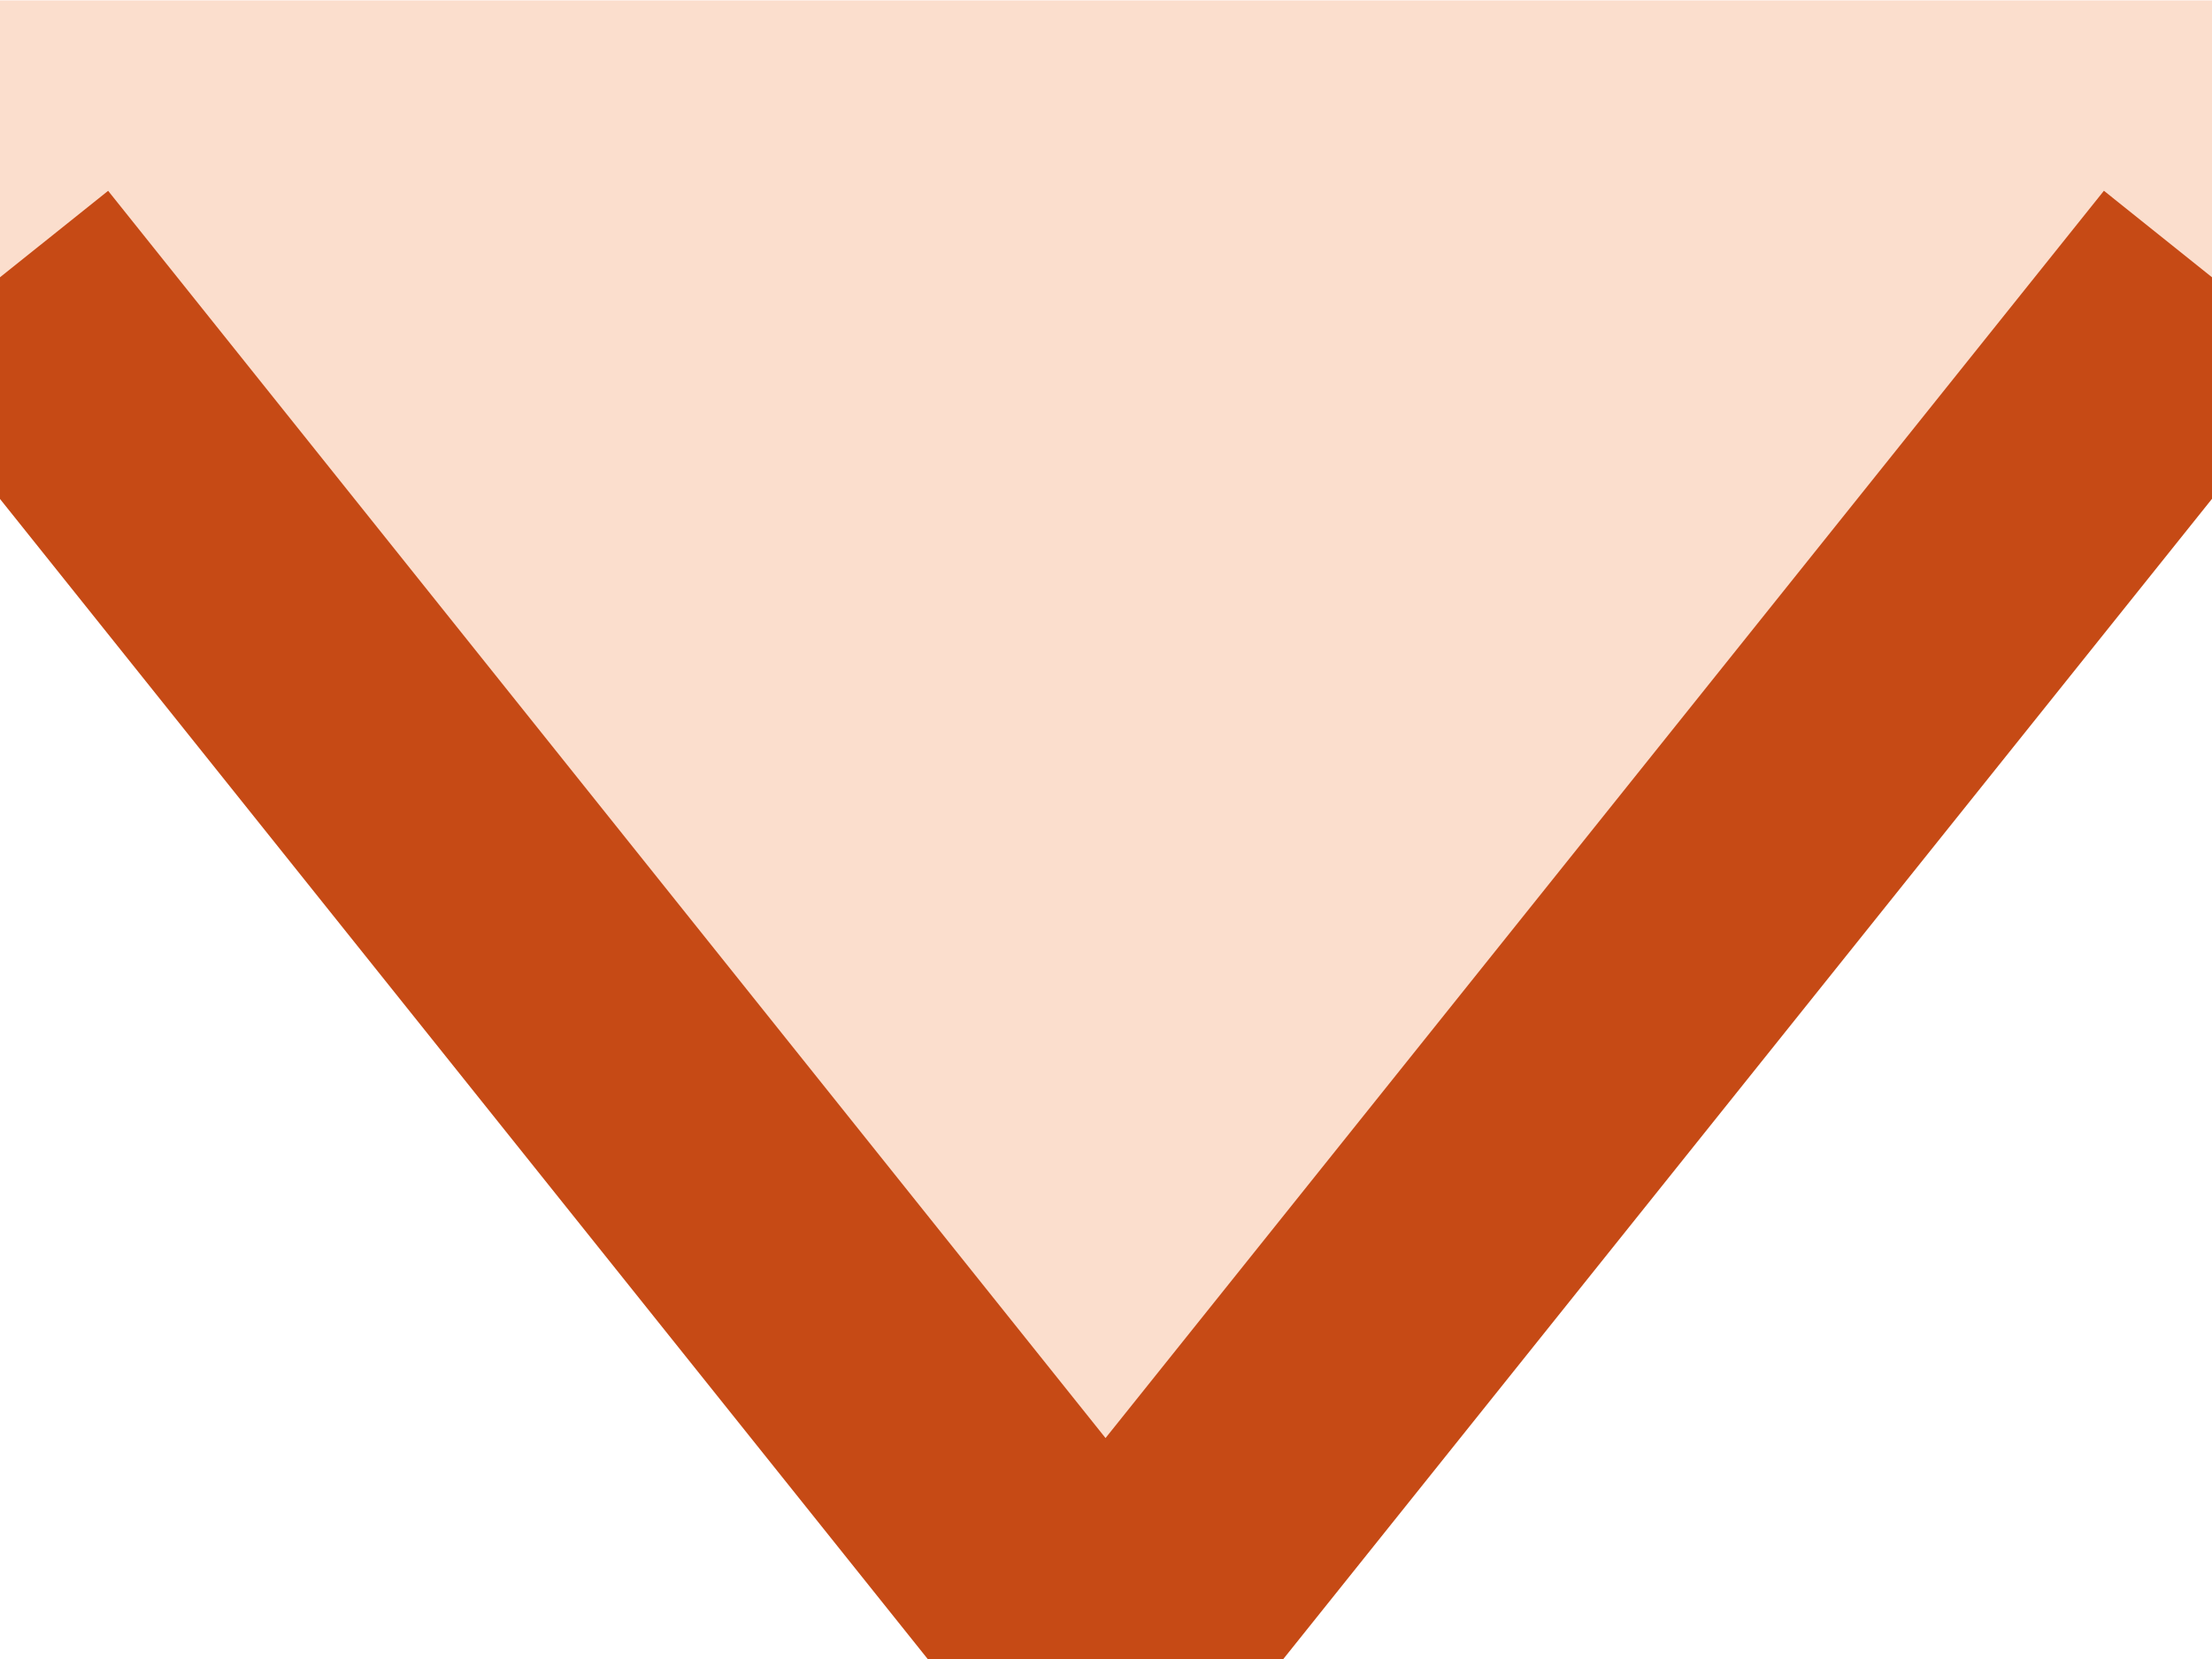
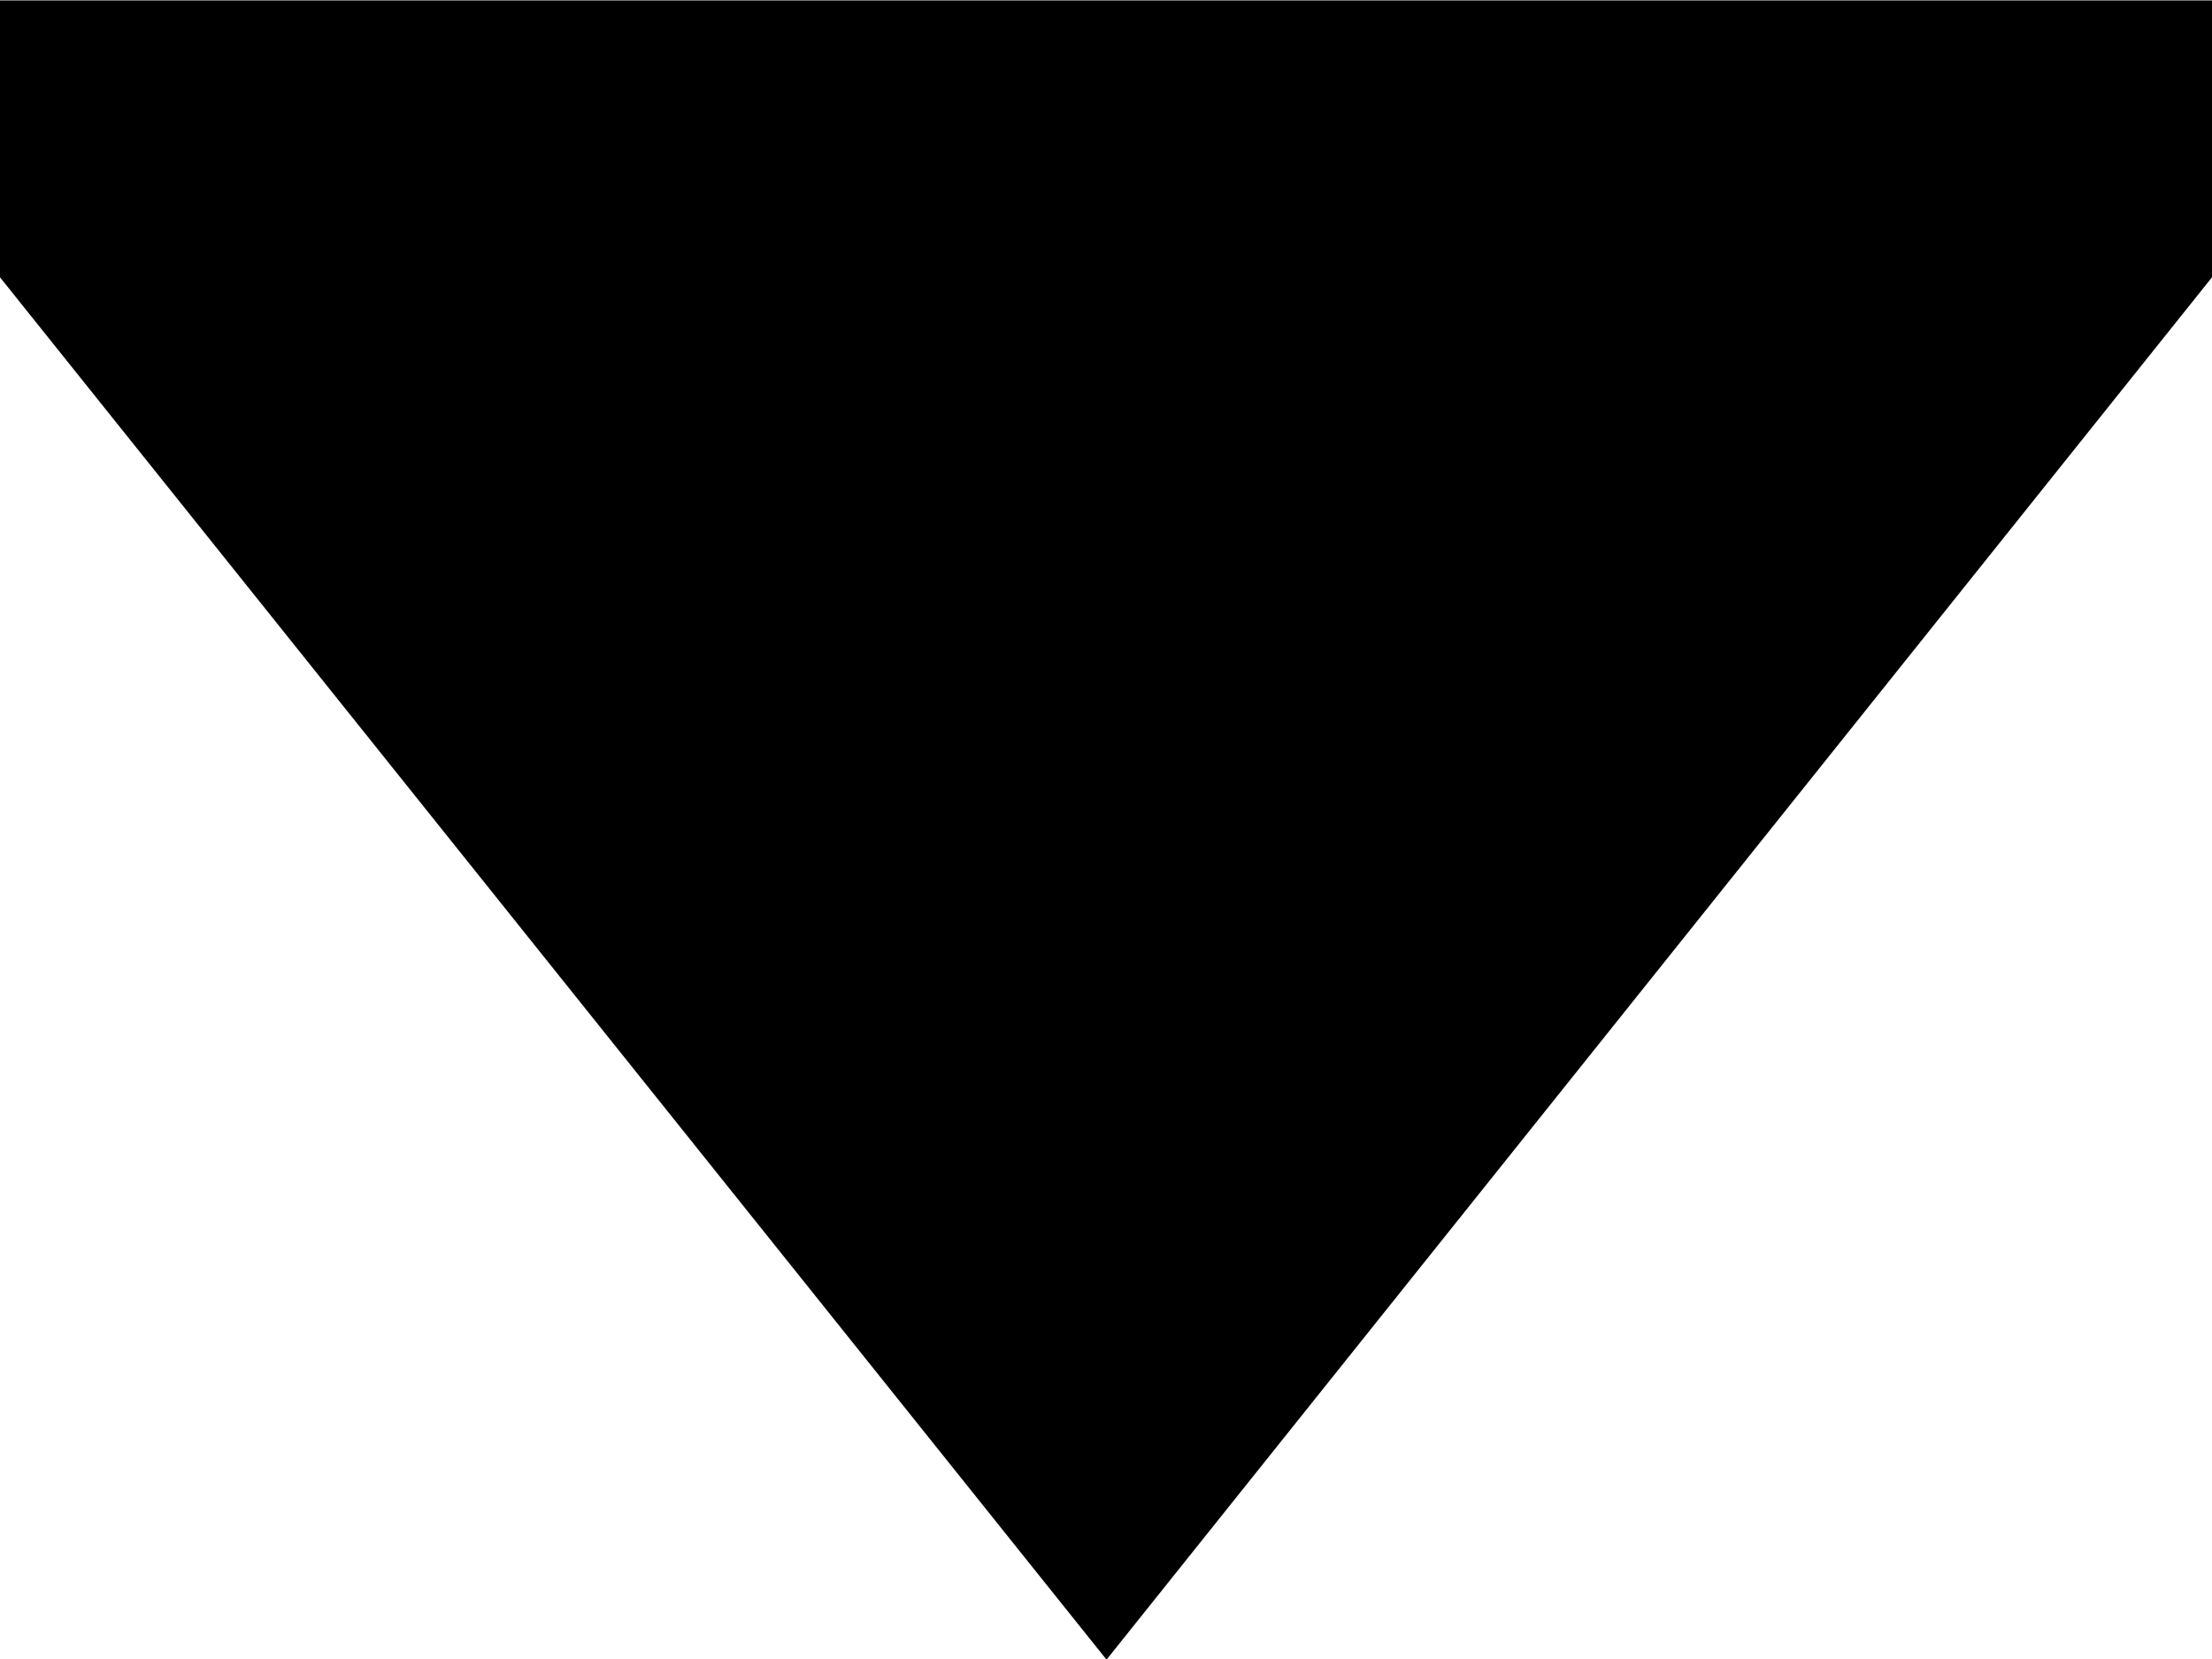
<svg xmlns="http://www.w3.org/2000/svg" width="8" height="6" viewBox="0 0 2.117 1.587" version="1.1" id="svg5">
  <defs id="defs2" />
  <g id="layer1">
-     <path class="arrow-fill" id="rect2294" style="fill:#fbdecd;fill-opacity:1;stroke:none;stroke-width:0.265;stroke-dasharray:none;stroke-opacity:1" d="M 0,0.265 V 0 h 2.117 l 1e-7,0.265 -1.058,1.323 z" />
-     <path class="arrow-border" style="fill:none;stroke:#c64a15;stroke-width:0.265px;stroke-linecap:butt;stroke-linejoin:miter;stroke-opacity:1" d="M 0,0.265 1.058,1.588 2.117,0.265" id="path1006" />
+     <path class="arrow-fill" id="rect2294" style="fill-opacity:1;stroke:none;stroke-width:0.265;stroke-dasharray:none;stroke-opacity:1" d="M 0,0.265 V 0 h 2.117 l 1e-7,0.265 -1.058,1.323 z" />
+     <path class="arrow-border" style="fill:none;stroke-width:0.265;stroke-dasharray:none" d="M 0,0.265 1.058,1.588 2.117,0.265" id="path1006" />
  </g>
</svg>
